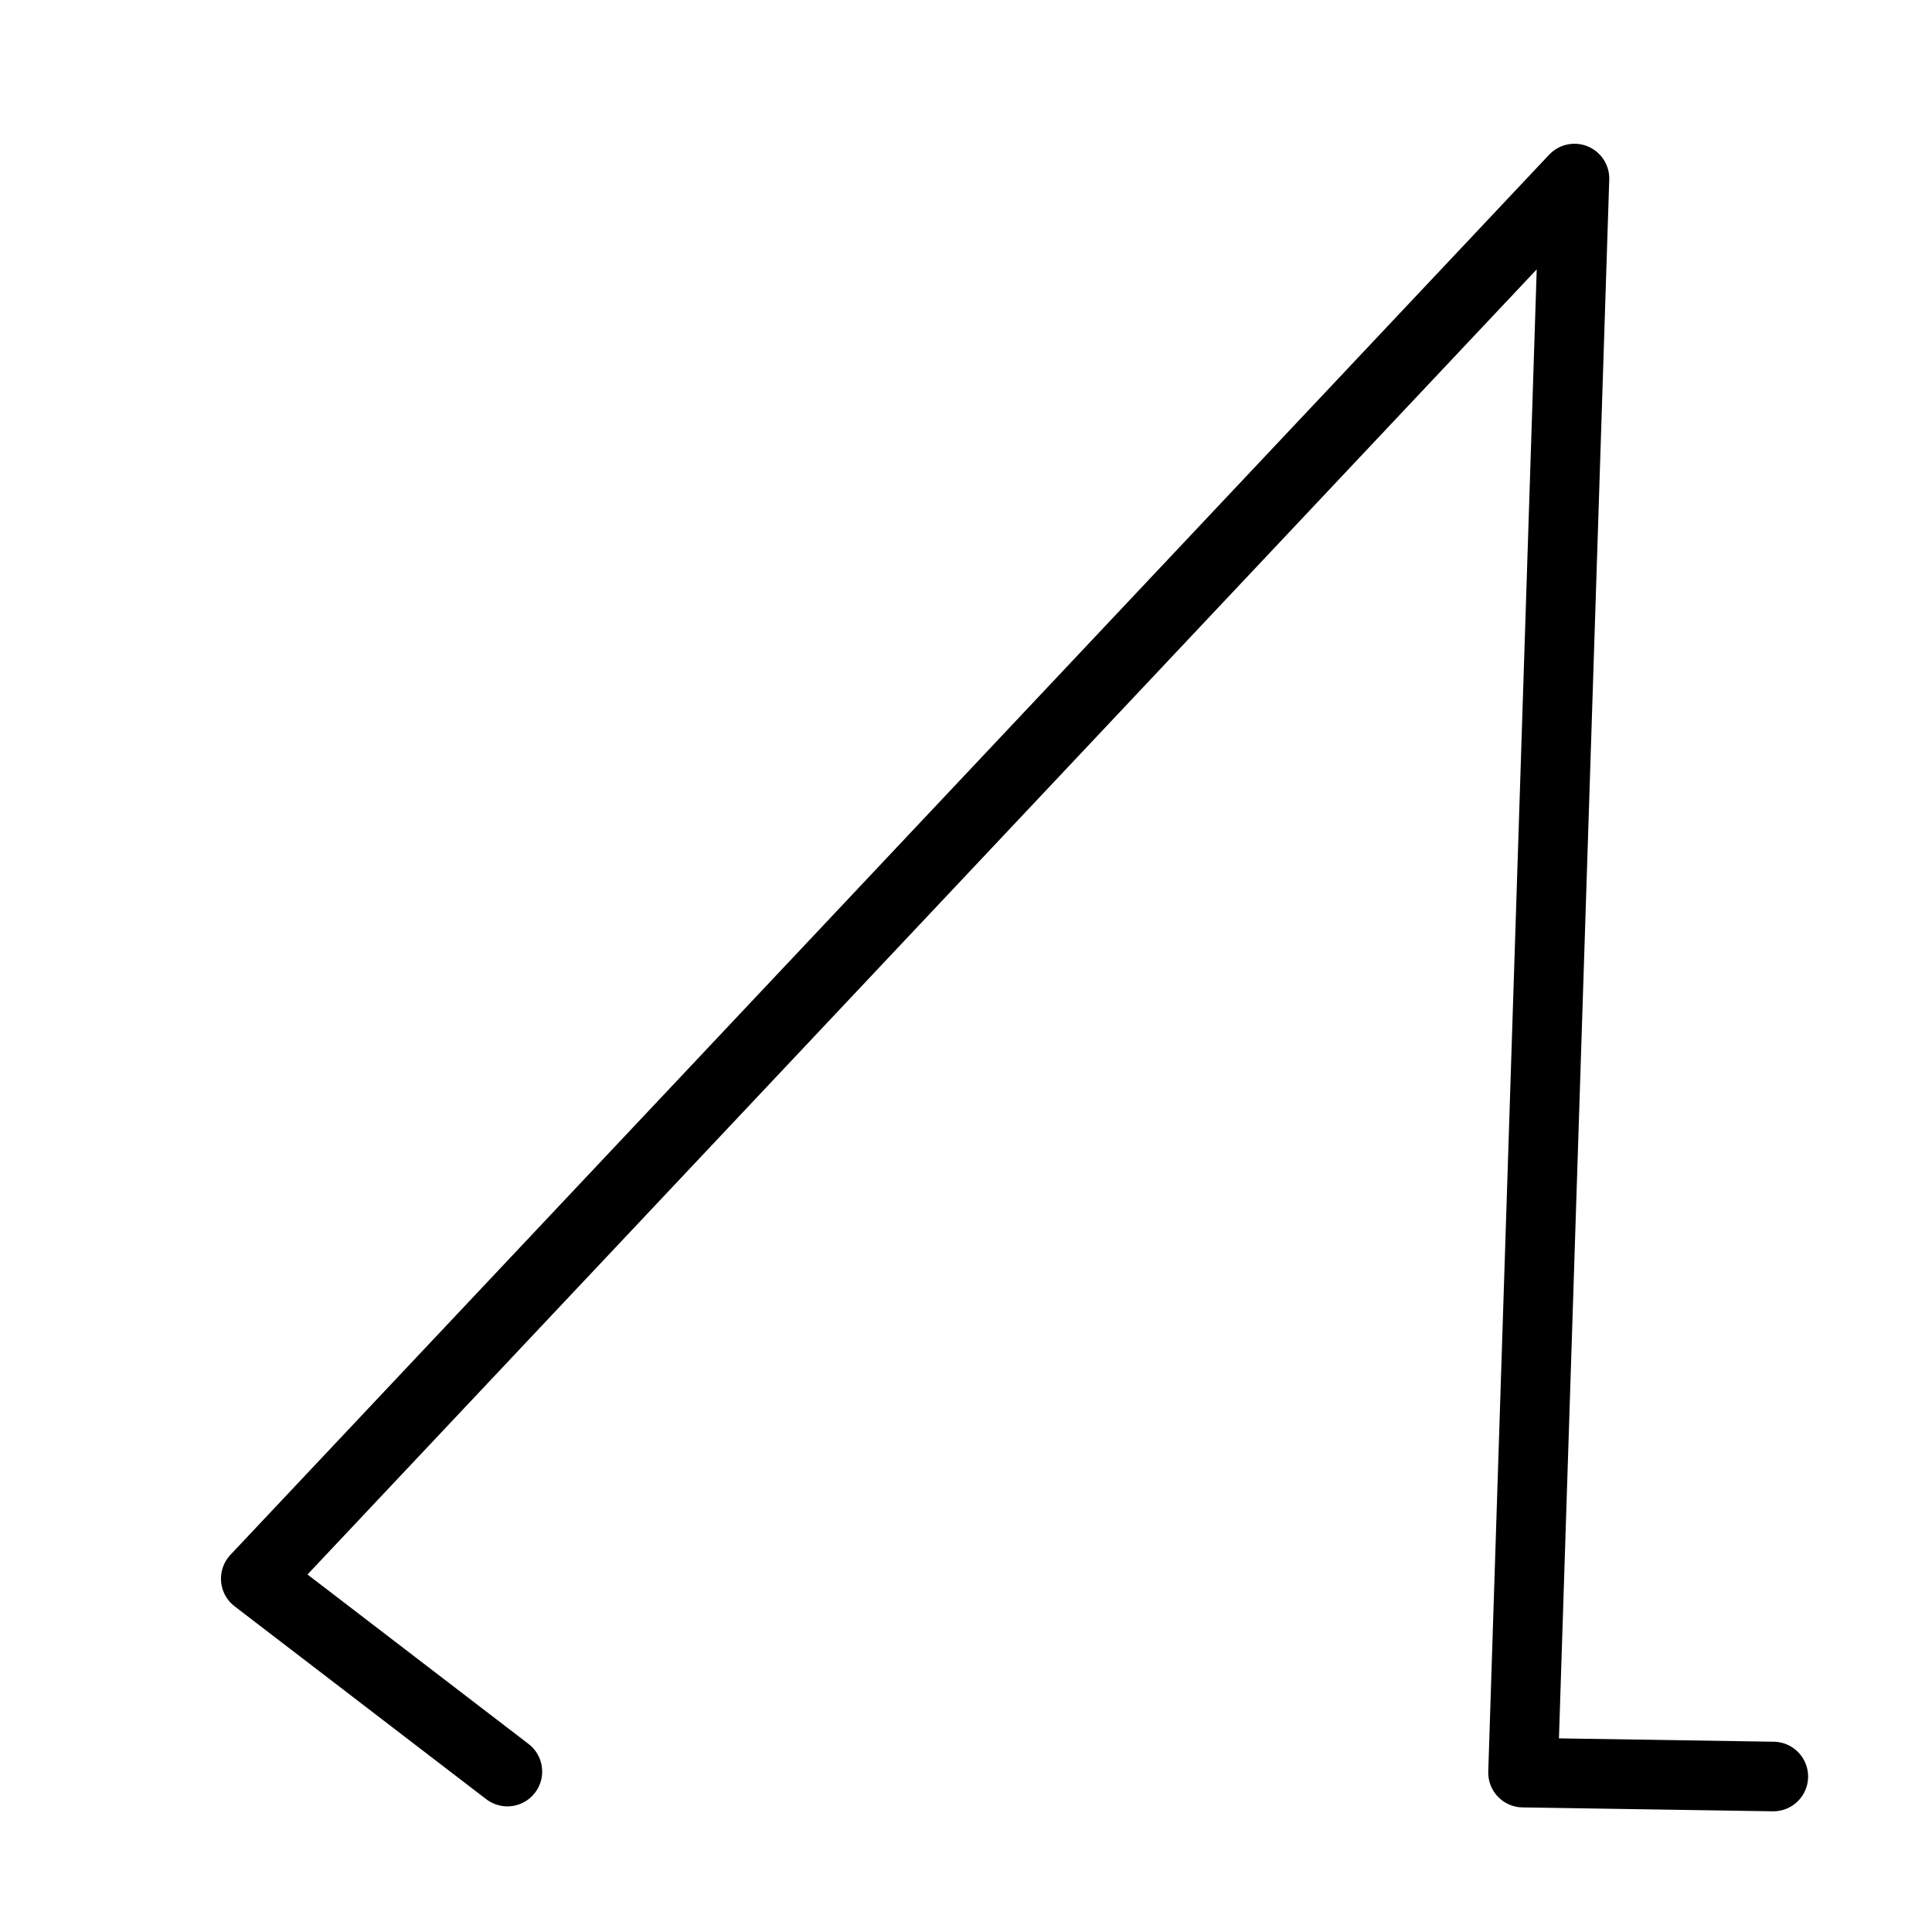
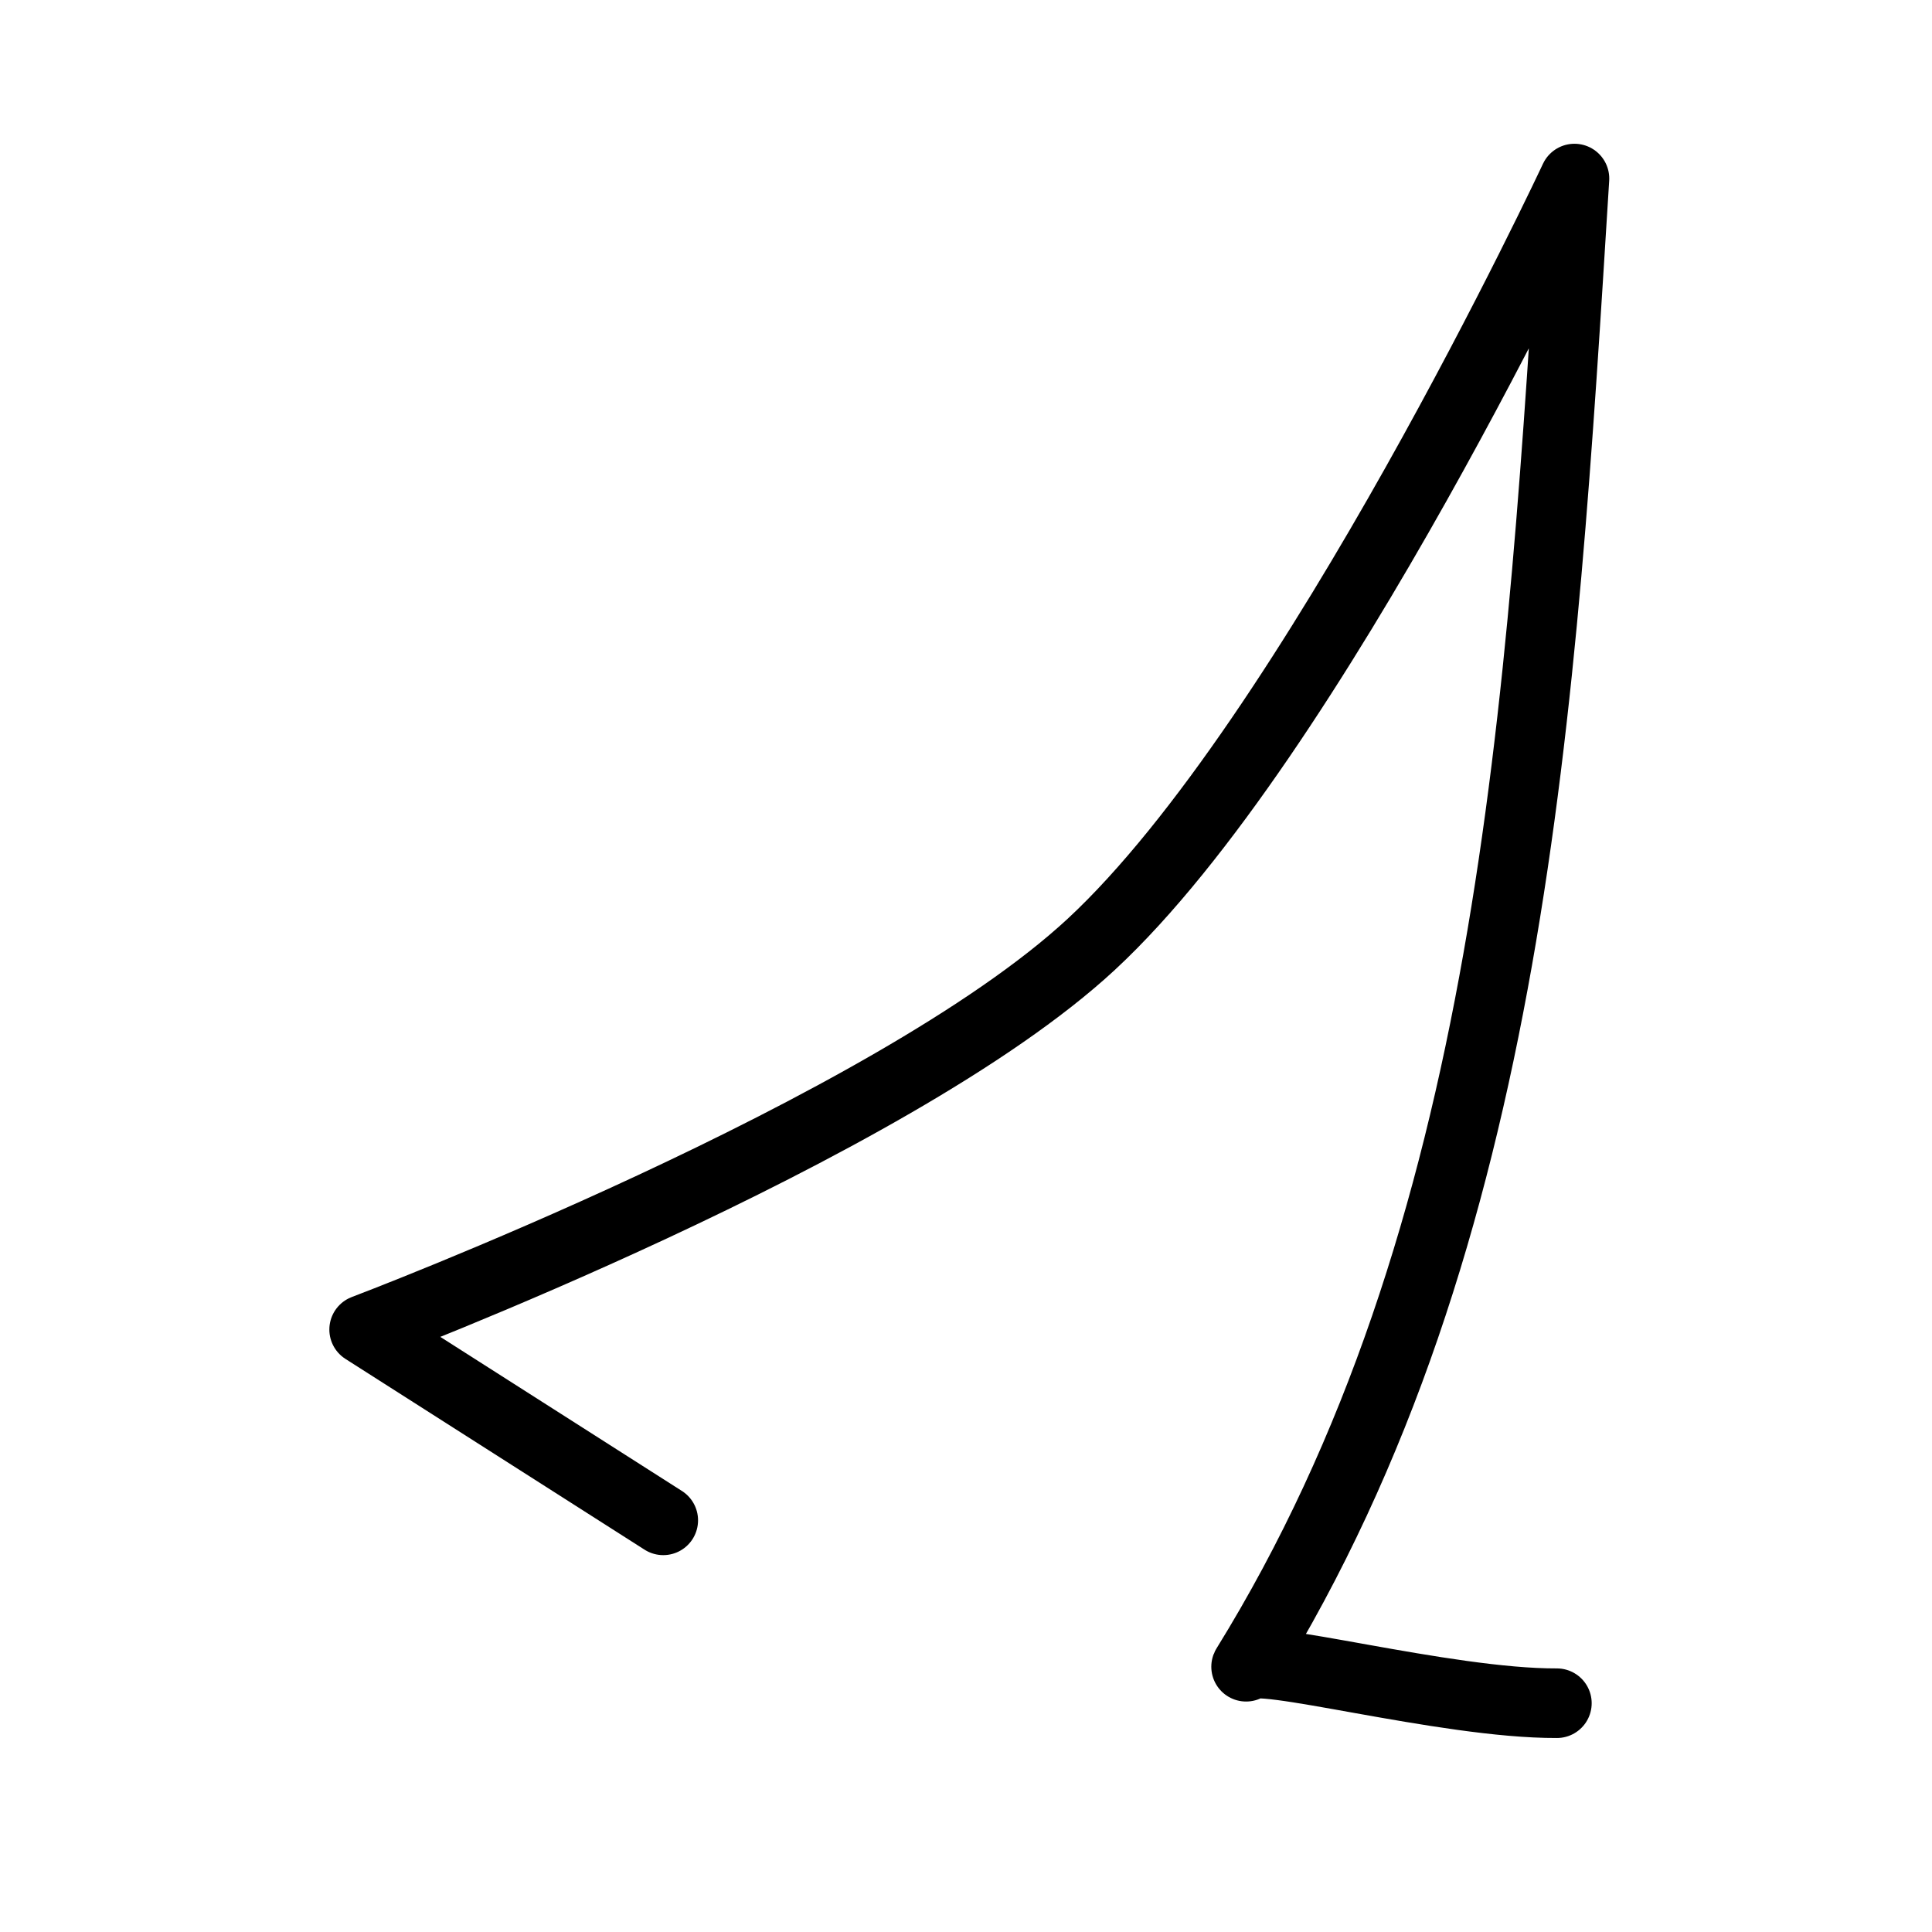
<svg xmlns="http://www.w3.org/2000/svg" width="50mm" height="50mm" viewBox="0 0 50 50" version="1.1" id="svg5">
  <defs id="defs2" />
  <g id="layer1">
-     <path style="fill:#000000;fill-opacity:0;stroke:#000000;stroke-width:1.801;stroke-linecap:round;stroke-linejoin:round;-inkscape-stroke:none;paint-order:fill markers stroke;stop-color:#000000" d="M 13.131,45.848 6.619,40.856 40.747,4.621 39.416,45.875 l 6.477,0.101" id="path463" />
+     <path style="fill:#000000;fill-opacity:0;stroke:#000000;stroke-width:1.801;stroke-linecap:round;stroke-linejoin:round;-inkscape-stroke:none;paint-order:fill markers stroke;stop-color:#000000" d="M 17.165,39.346 9.424,34.409 c 0,0 13.612,-5.144 18.818,-9.97 C 33.97,19.128 40.747,4.621 40.747,4.621 39.895,18.296 39.132,32.008 32.249,43.135 c 0.164,-0.428 5.133,0.955 8.043,0.944" id="path463" />
  </g>
</svg>
